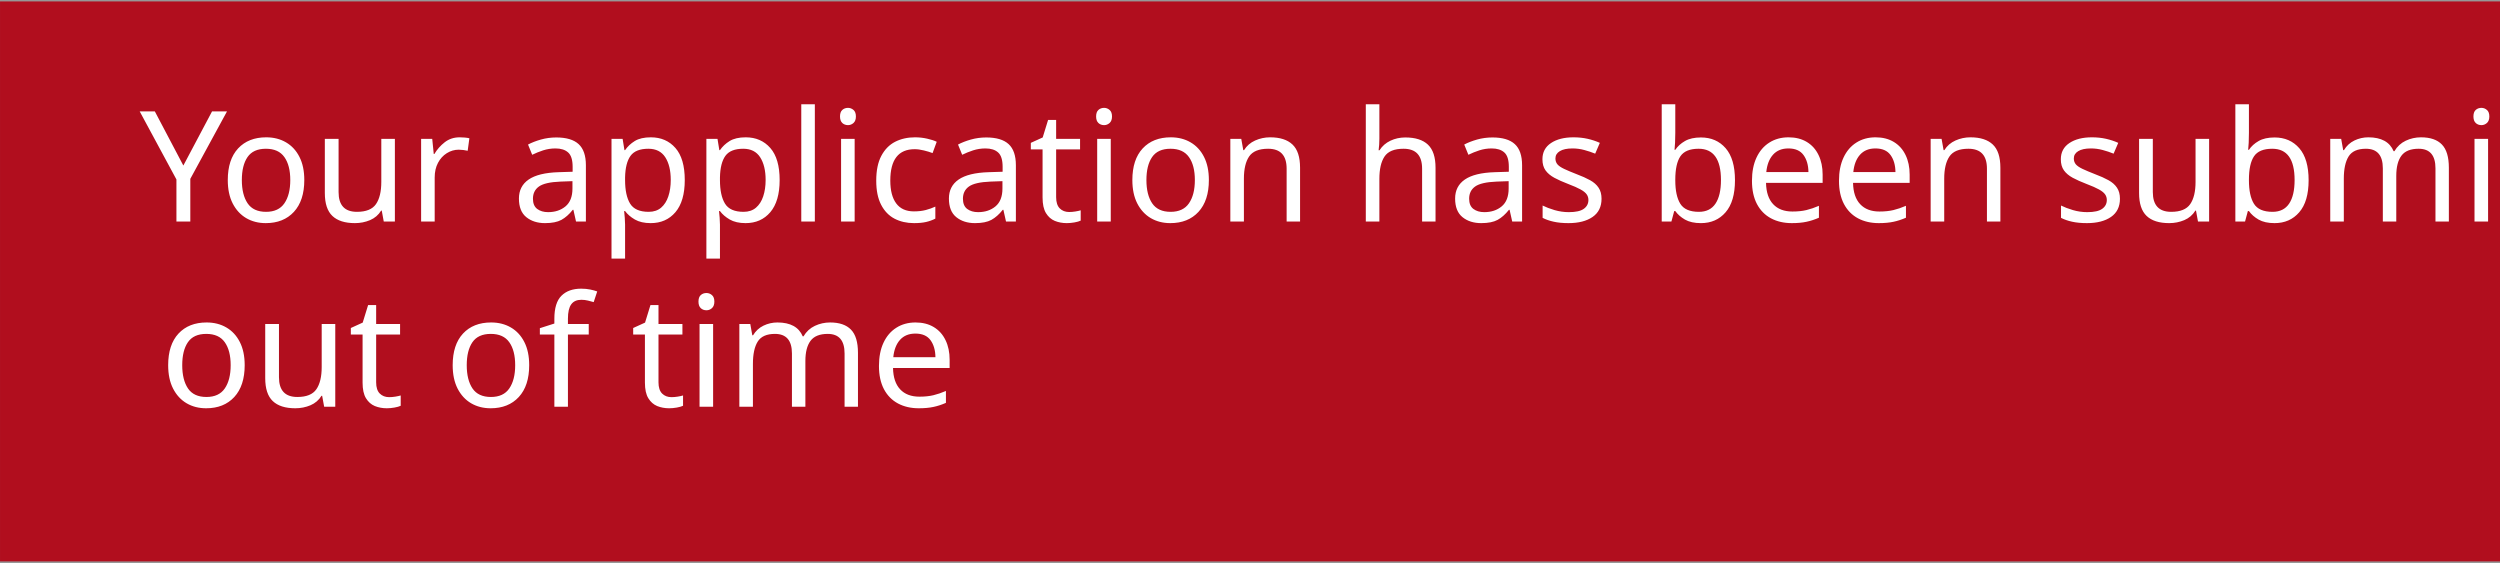
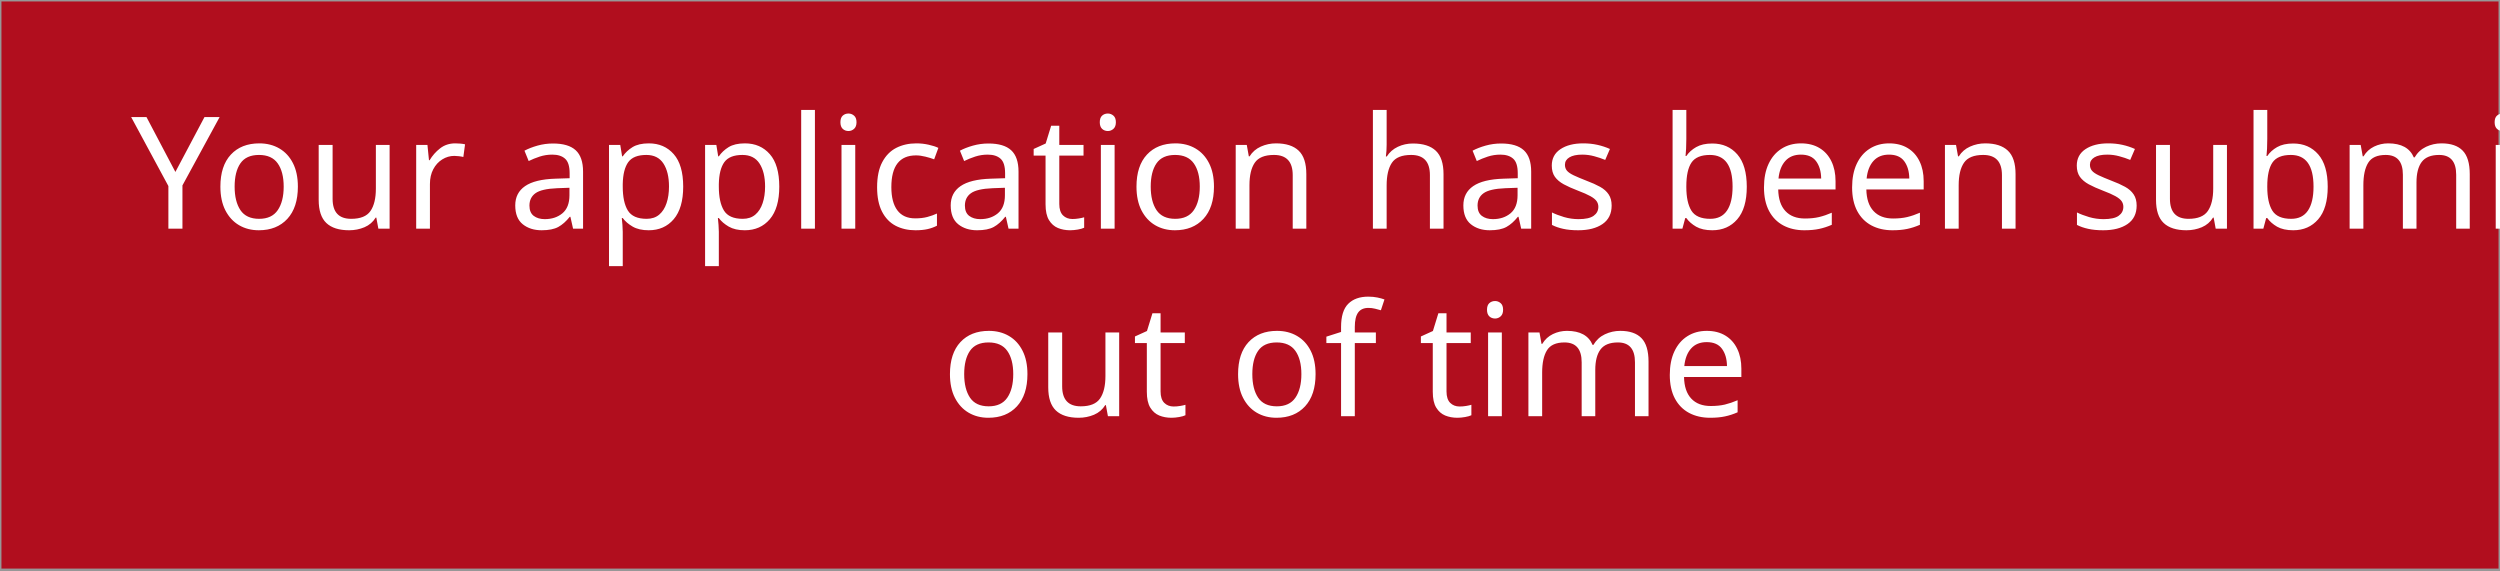
- <svg xmlns="http://www.w3.org/2000/svg" version="1.1" id="Layer_1" x="0px" y="0px" width="875px" height="197px" viewBox="0 0 197" style="enable-background:new 0 0 768 197;">
+ <svg xmlns="http://www.w3.org/2000/svg" version="1.1" id="Layer_1" x="0px" y="0px" width="864px" height="197px" viewBox="0 0 864 197" style="enable-background:new 0 0 768 197;" xml:space="preserve">
  <style type="text/css">
	.st0{fill:#F3F2F1;}
	.st1{fill-rule:evenodd;clip-rule:evenodd;fill:#F3F2F1;}
	.st2{fill:none;stroke:#008242;stroke-width:3;stroke-miterlimit:10;}
	.st3{fill:#008242;}
	.st4{fill:#FFFFFF;}
	.st5{fill:none;stroke:#FFFFFF;stroke-width:4;stroke-miterlimit:10;}
	.st6{fill:#1D70B8;}
	.st7{fill:#F8F8F8;}
	.st8{fill:#FFFFFF;stroke:#979797;stroke-width:3;}
	.st9{fill:#D7D7D7;}
	.st10{fill:none;stroke:#979797;}
	.st11{fill:none;stroke:#979797;stroke-linecap:square;}
	.st12{fill:#C9E1F1;}
	.st13{fill:#FFFFFF;stroke:#000000;stroke-width:3;}
	.st14{fill:none;stroke:#FF0000;stroke-width:2;}
	.st15{fill:#9B9B9B;}
	.st16{fill-rule:evenodd;clip-rule:evenodd;fill:#D8D8D8;}
	.st17{fill:#FFFFFF;stroke:#9B9B9B;}
	.st18{fill:none;stroke:#9B9B9B;}
	.st19{fill:#FFFFFF;stroke:#FF0000;stroke-width:2;}
	.st20{fill-rule:evenodd;clip-rule:evenodd;fill:#F8E71C;}
	.st21{fill-rule:evenodd;clip-rule:evenodd;}
	.st22{fill:none;stroke:#FFFFFF;stroke-width:4;stroke-linecap:square;}
	.st23{fill-rule:evenodd;clip-rule:evenodd;fill:#FFFFFF;}
	.st24{fill-rule:evenodd;clip-rule:evenodd;fill:#00703C;}
	.st25{fill:#B10E1E;}
	.st26{fill-rule:evenodd;clip-rule:evenodd;fill:#B10E1E;}
	.st27{fill-rule:evenodd;clip-rule:evenodd;fill:#B10E1E;stroke:#979797;}
	.st28{fill-rule:evenodd;clip-rule:evenodd;fill:#D0021B;}
	.st29{fill:none;stroke:#DF0A15;stroke-miterlimit:10;}
	.st30{fill:#F7931E;}
	.st31{fill:none;}
	.st32{font-family:'Arial-BoldMT';}
	.st33{font-size:54px;}
</style>
-   <rect id="Rectangle-3_2_" class="st27" width="985" height="197" style="" x="-0.495" />
+   <rect id="Rectangle-3_2_" class="st27" width="864" height="197" />
  <rect x="55.3" y="40.4" class="st31" width="658.1" height="134.5" />
-   <text style="white-space: pre;" x="48.892" y="77.546">
-     <tspan x="48.892" y="77.546" class="st4 st32 st33" style="font-size: 54px; word-spacing: 0px;">Your application has been submitted   </tspan>
-     <tspan x="55.892" y="142.346" class="st4 st32 st33" style="font-size: 54px; word-spacing: 0px;">                    out of time</tspan>
+   <text transform="matrix(1 0 0 1 105.3343 79.0317)">
+     <tspan x="-60" y="0" class="st4 st32 st33">Your application has been submitted</tspan>
+     <tspan x="220" y="64.8" class="st4 st32 st33">out of time</tspan>
  </text>
</svg>
